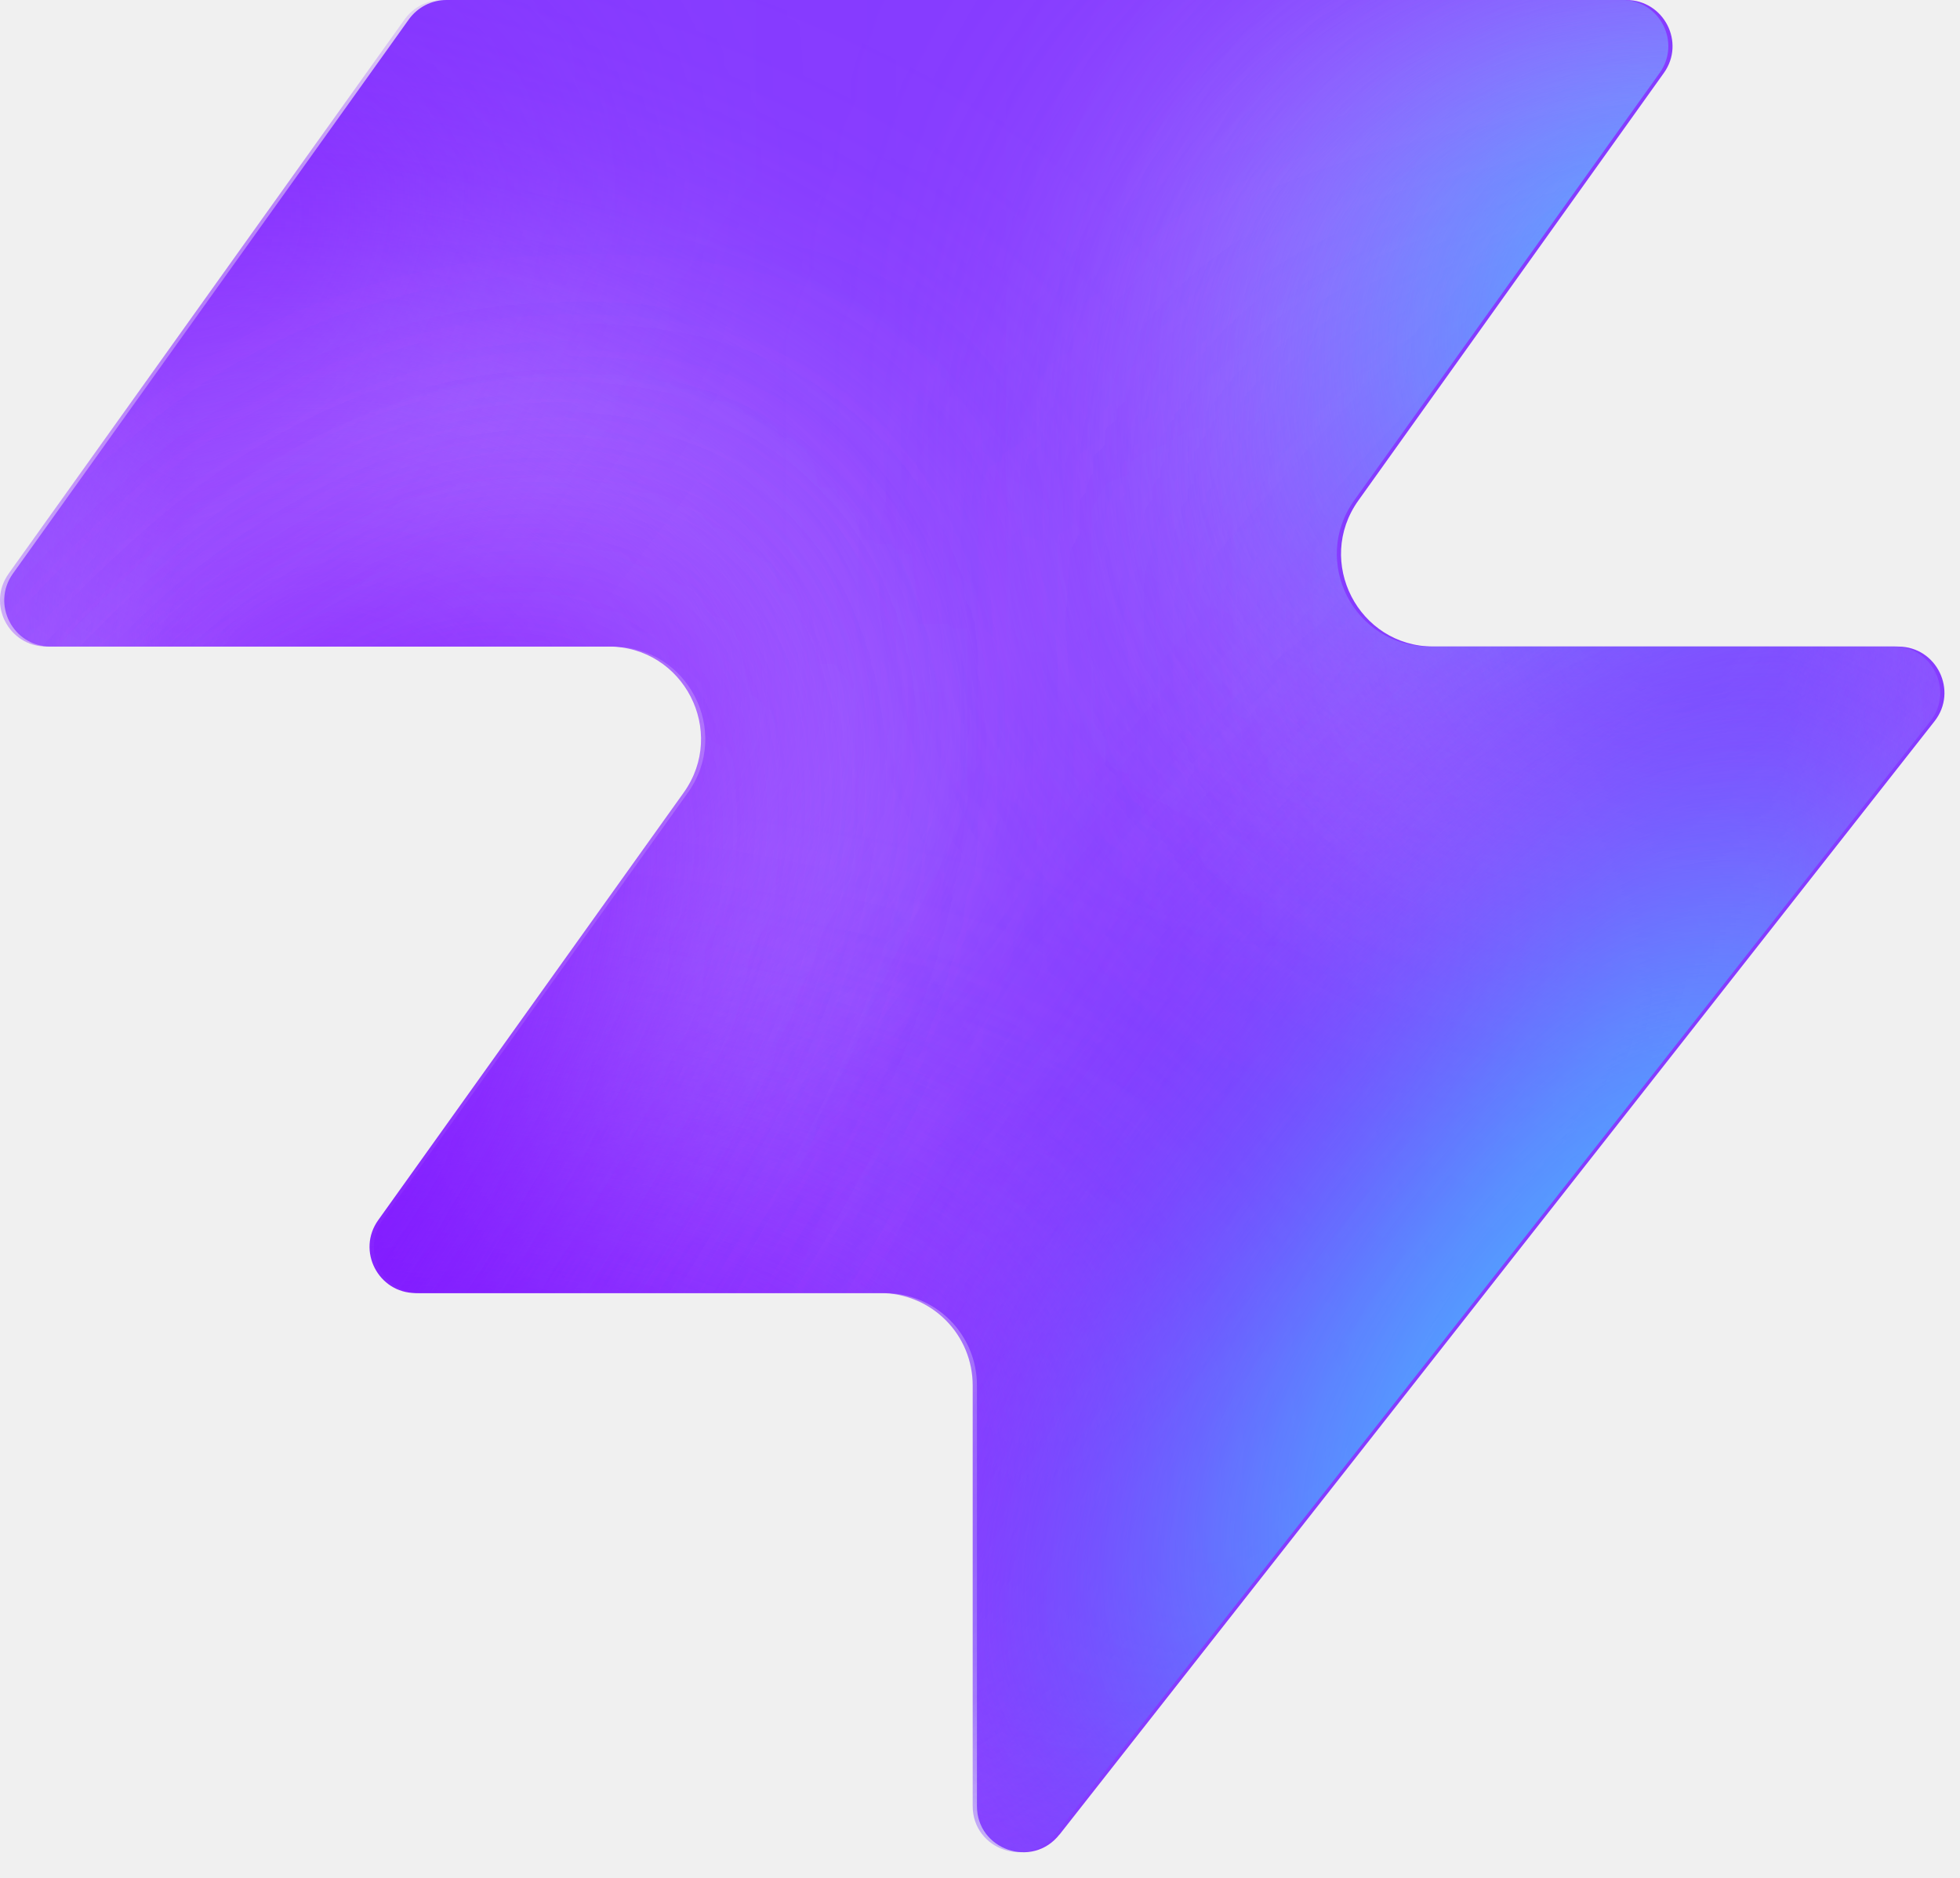
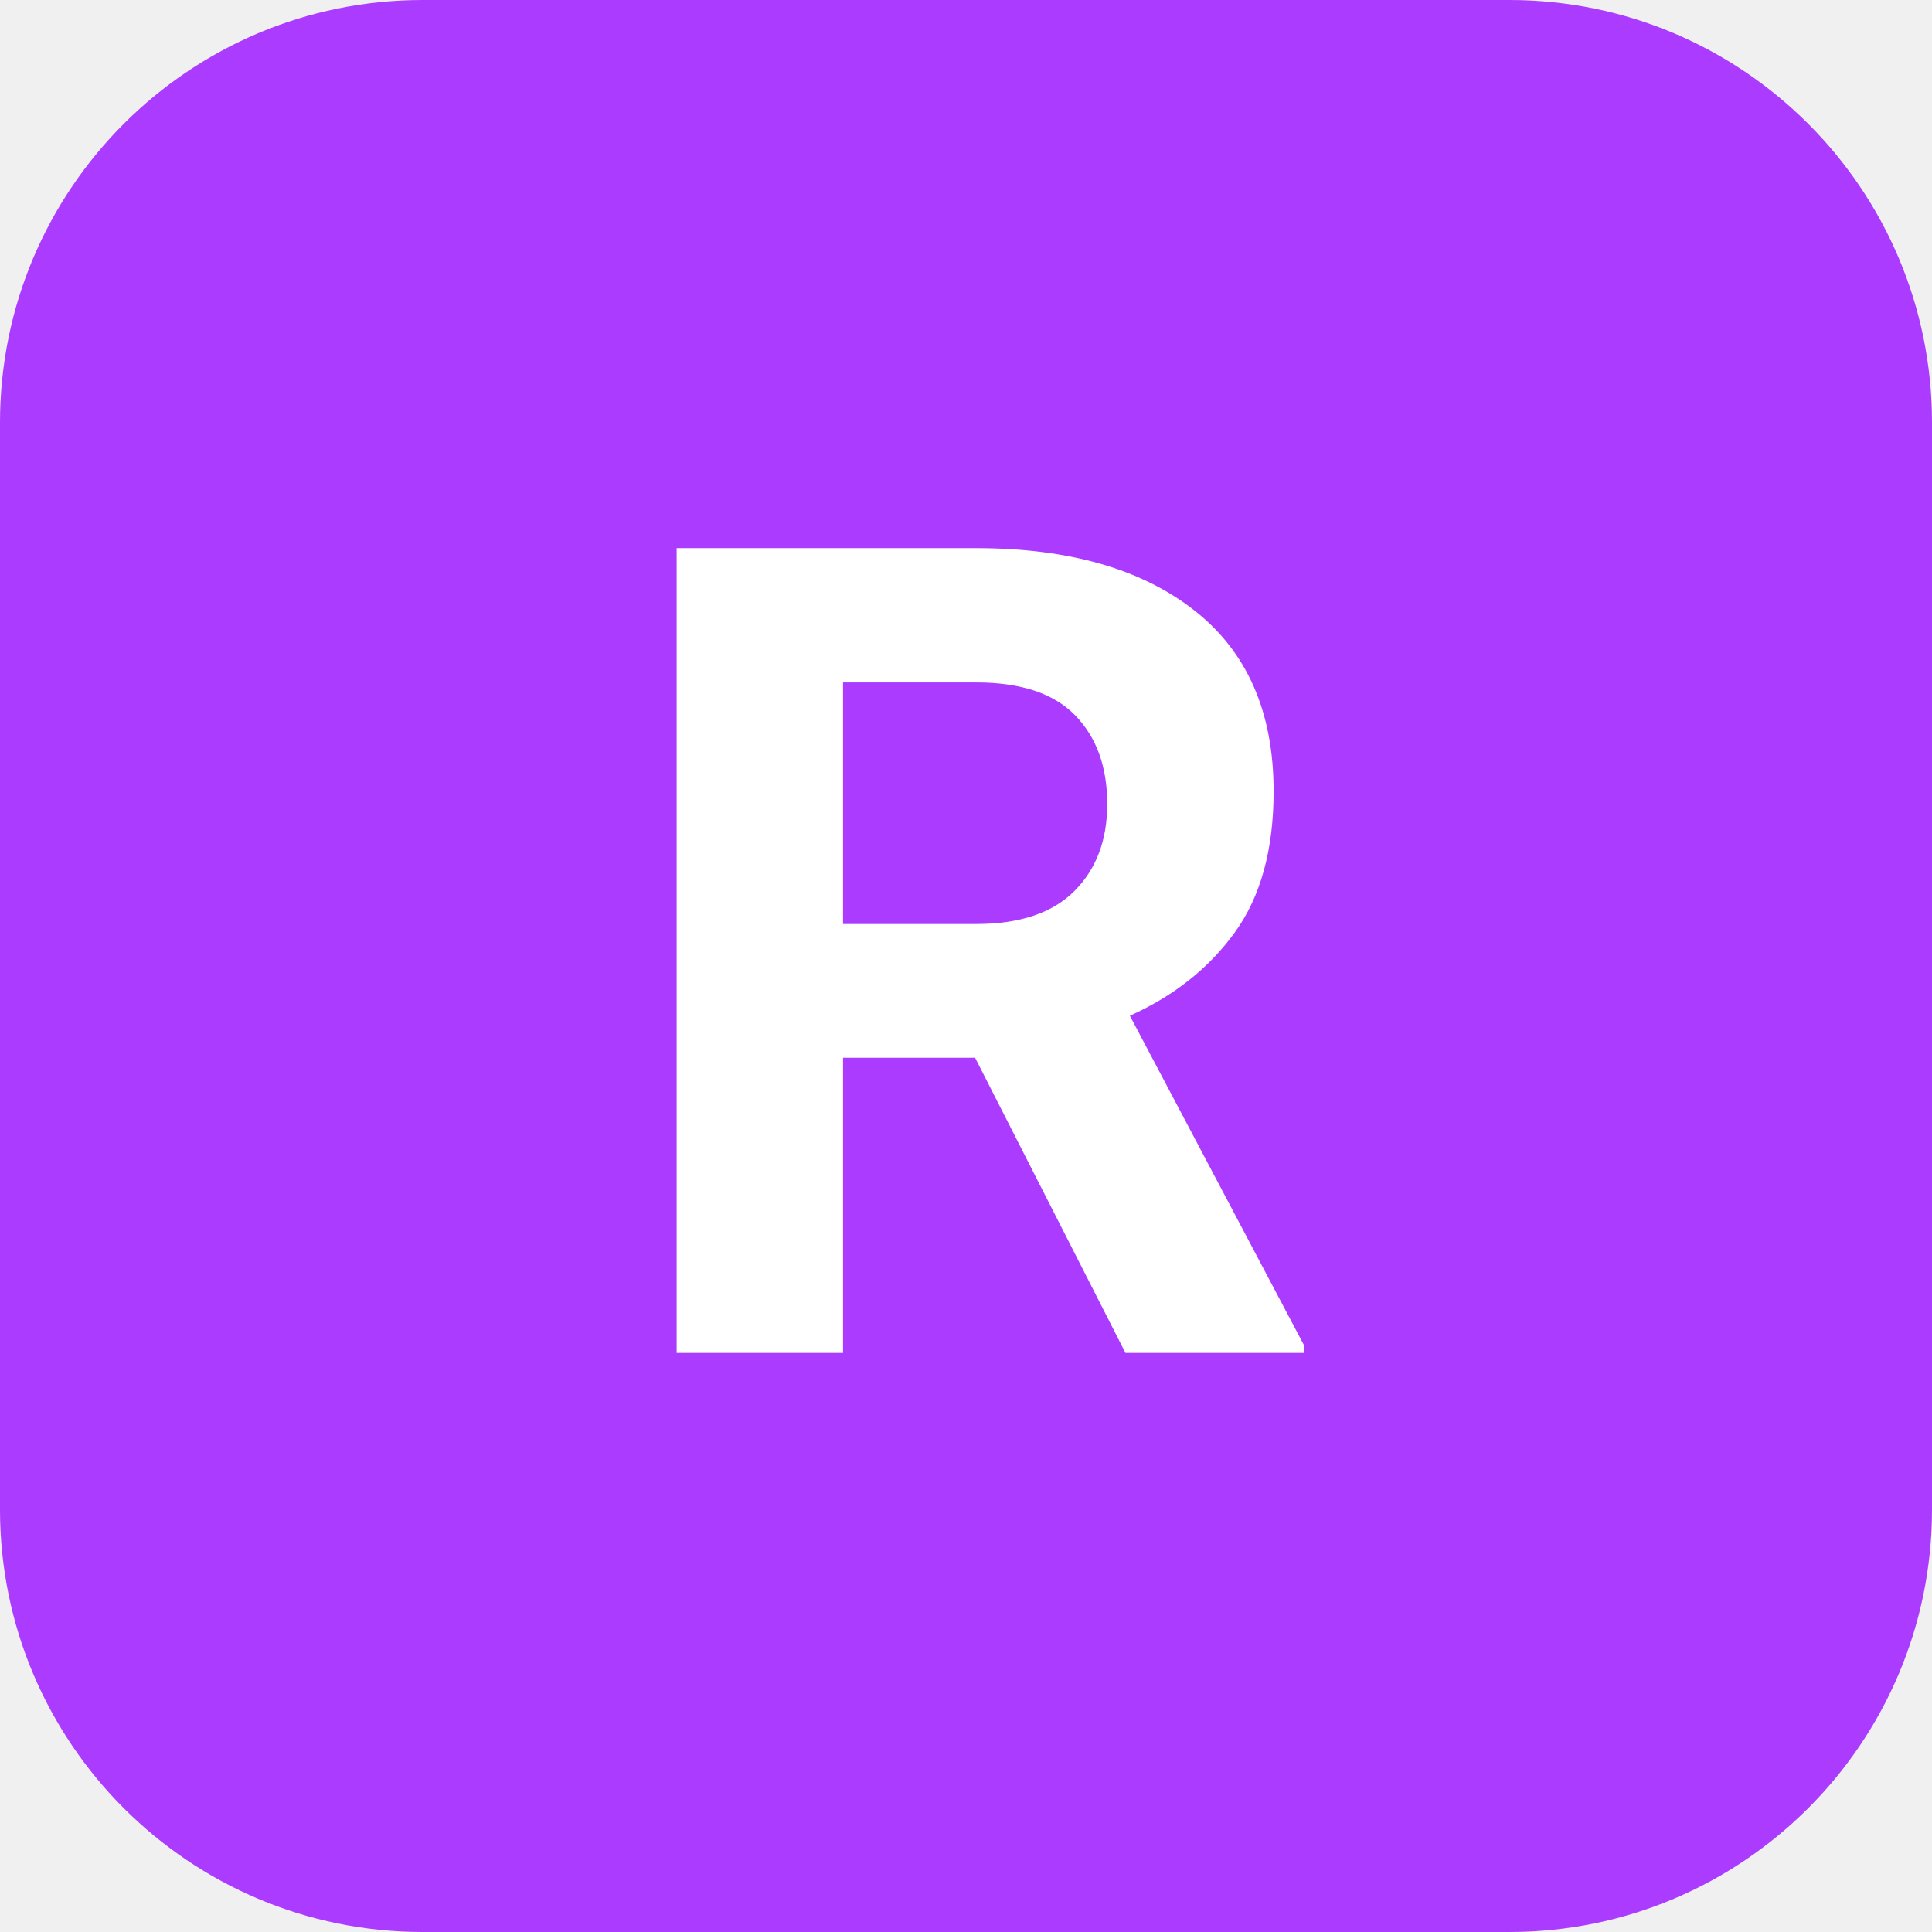
- <svg xmlns="http://www.w3.org/2000/svg" width="48" height="46" fill="none" viewBox="0 0 48 46">
-   <path fill="#863bff" d="M25.946 44.938c-.664.845-2.021.375-2.021-.698V33.937a2.26 2.26 0 0 0-2.262-2.262H10.287c-.92 0-1.456-1.04-.92-1.788l7.48-10.471c1.07-1.497 0-3.578-1.842-3.578H1.237c-.92 0-1.456-1.04-.92-1.788L10.013.474c.214-.297.556-.474.92-.474h28.894c.92 0 1.456 1.04.92 1.788l-7.48 10.471c-1.07 1.498 0 3.579 1.842 3.579h11.377c.943 0 1.473 1.088.89 1.83L25.947 44.94z" style="fill:#863bff;fill:color(display-p3 .525 .23 1);fill-opacity:1" />
-   <mask id="a" width="48" height="46" x="0" y="0" maskUnits="userSpaceOnUse" style="mask-type:alpha">
-     <path fill="#000" d="M25.842 44.938c-.664.844-2.021.375-2.021-.698V33.937a2.26 2.26 0 0 0-2.262-2.262H10.183c-.92 0-1.456-1.04-.92-1.788l7.48-10.471c1.07-1.498 0-3.579-1.842-3.579H1.133c-.92 0-1.456-1.04-.92-1.787L9.91.473c.214-.297.556-.474.92-.474h28.894c.92 0 1.456 1.04.92 1.788l-7.48 10.471c-1.07 1.498 0 3.578 1.842 3.578h11.377c.943 0 1.473 1.088.89 1.832L25.843 44.94z" style="fill:#000;fill-opacity:1" />
-   </mask>
-   <g mask="url(#a)">
-     <g filter="url(#b)">
-       <ellipse cx="5.508" cy="14.704" fill="#ede6ff" rx="5.508" ry="14.704" style="fill:#ede6ff;fill:color(display-p3 .927 .903 1);fill-opacity:1" transform="matrix(.00324 1 1 -.00324 -4.47 31.516)" />
-     </g>
-     <g filter="url(#c)">
-       <ellipse cx="10.399" cy="29.851" fill="#ede6ff" rx="10.399" ry="29.851" style="fill:#ede6ff;fill:color(display-p3 .927 .903 1);fill-opacity:1" transform="matrix(.00324 1 1 -.00324 -39.328 7.883)" />
-     </g>
-     <g filter="url(#d)">
-       <ellipse cx="5.508" cy="30.487" fill="#7e14ff" rx="5.508" ry="30.487" style="fill:#7e14ff;fill:color(display-p3 .492 .077 1);fill-opacity:1" transform="rotate(89.814 -25.913 -14.639)scale(1 -1)" />
-     </g>
-     <g filter="url(#e)">
-       <ellipse cx="5.508" cy="30.599" fill="#7e14ff" rx="5.508" ry="30.599" style="fill:#7e14ff;fill:color(display-p3 .492 .077 1);fill-opacity:1" transform="rotate(89.814 -32.644 -3.334)scale(1 -1)" />
-     </g>
-     <g filter="url(#f)">
-       <ellipse cx="5.508" cy="30.599" fill="#7e14ff" rx="5.508" ry="30.599" style="fill:#7e14ff;fill:color(display-p3 .492 .077 1);fill-opacity:1" transform="matrix(.00324 1 1 -.00324 -34.34 30.47)" />
-     </g>
-     <g filter="url(#g)">
-       <ellipse cx="14.072" cy="22.078" fill="#ede6ff" rx="14.072" ry="22.078" style="fill:#ede6ff;fill:color(display-p3 .927 .903 1);fill-opacity:1" transform="rotate(93.35 24.506 48.493)scale(-1 1)" />
-     </g>
-     <g filter="url(#h)">
-       <ellipse cx="3.47" cy="21.501" fill="#7e14ff" rx="3.47" ry="21.501" style="fill:#7e14ff;fill:color(display-p3 .492 .077 1);fill-opacity:1" transform="rotate(89.009 28.708 47.59)scale(-1 1)" />
-     </g>
-     <g filter="url(#i)">
-       <ellipse cx="3.47" cy="21.501" fill="#7e14ff" rx="3.47" ry="21.501" style="fill:#7e14ff;fill:color(display-p3 .492 .077 1);fill-opacity:1" transform="rotate(89.009 28.708 47.59)scale(-1 1)" />
-     </g>
-     <g filter="url(#j)">
-       <ellipse cx=".387" cy="8.972" fill="#7e14ff" rx="4.407" ry="29.108" style="fill:#7e14ff;fill:color(display-p3 .492 .077 1);fill-opacity:1" transform="rotate(39.51 .387 8.972)" />
-     </g>
-     <g filter="url(#k)">
-       <ellipse cx="47.523" cy="-6.092" fill="#7e14ff" rx="4.407" ry="29.108" style="fill:#7e14ff;fill:color(display-p3 .492 .077 1);fill-opacity:1" transform="rotate(37.892 47.523 -6.092)" />
-     </g>
-     <g filter="url(#l)">
-       <ellipse cx="41.412" cy="6.333" fill="#47bfff" rx="5.971" ry="9.665" style="fill:#47bfff;fill:color(display-p3 .28 .748 1);fill-opacity:1" transform="rotate(37.892 41.412 6.333)" />
-     </g>
-     <g filter="url(#m)">
-       <ellipse cx="-1.879" cy="38.332" fill="#7e14ff" rx="4.407" ry="29.108" style="fill:#7e14ff;fill:color(display-p3 .492 .077 1);fill-opacity:1" transform="rotate(37.892 -1.88 38.332)" />
-     </g>
-     <g filter="url(#n)">
-       <ellipse cx="-1.879" cy="38.332" fill="#7e14ff" rx="4.407" ry="29.108" style="fill:#7e14ff;fill:color(display-p3 .492 .077 1);fill-opacity:1" transform="rotate(37.892 -1.88 38.332)" />
-     </g>
-     <g filter="url(#o)">
-       <ellipse cx="35.651" cy="29.907" fill="#7e14ff" rx="4.407" ry="29.108" style="fill:#7e14ff;fill:color(display-p3 .492 .077 1);fill-opacity:1" transform="rotate(37.892 35.651 29.907)" />
-     </g>
-     <g filter="url(#p)">
-       <ellipse cx="38.418" cy="32.4" fill="#47bfff" rx="5.971" ry="15.297" style="fill:#47bfff;fill:color(display-p3 .28 .748 1);fill-opacity:1" transform="rotate(37.892 38.418 32.4)" />
-     </g>
-   </g>
-   <defs>
-     <filter id="b" width="60.045" height="41.654" x="-19.77" y="16.149" color-interpolation-filters="sRGB" filterUnits="userSpaceOnUse">
-       <feFlood flood-opacity="0" result="BackgroundImageFix" />
-       <feBlend in="SourceGraphic" in2="BackgroundImageFix" result="shape" />
-       <feGaussianBlur result="effect1_foregroundBlur_2002_17158" stdDeviation="7.659" />
-     </filter>
-     <filter id="c" width="90.34" height="51.437" x="-54.613" y="-7.533" color-interpolation-filters="sRGB" filterUnits="userSpaceOnUse">
-       <feFlood flood-opacity="0" result="BackgroundImageFix" />
-       <feBlend in="SourceGraphic" in2="BackgroundImageFix" result="shape" />
-       <feGaussianBlur result="effect1_foregroundBlur_2002_17158" stdDeviation="7.659" />
-     </filter>
-     <filter id="d" width="79.355" height="29.4" x="-49.64" y="2.03" color-interpolation-filters="sRGB" filterUnits="userSpaceOnUse">
-       <feFlood flood-opacity="0" result="BackgroundImageFix" />
-       <feBlend in="SourceGraphic" in2="BackgroundImageFix" result="shape" />
-       <feGaussianBlur result="effect1_foregroundBlur_2002_17158" stdDeviation="4.596" />
-     </filter>
-     <filter id="e" width="79.579" height="29.4" x="-45.045" y="20.029" color-interpolation-filters="sRGB" filterUnits="userSpaceOnUse">
-       <feFlood flood-opacity="0" result="BackgroundImageFix" />
-       <feBlend in="SourceGraphic" in2="BackgroundImageFix" result="shape" />
-       <feGaussianBlur result="effect1_foregroundBlur_2002_17158" stdDeviation="4.596" />
-     </filter>
-     <filter id="f" width="79.579" height="29.4" x="-43.513" y="21.178" color-interpolation-filters="sRGB" filterUnits="userSpaceOnUse">
-       <feFlood flood-opacity="0" result="BackgroundImageFix" />
-       <feBlend in="SourceGraphic" in2="BackgroundImageFix" result="shape" />
-       <feGaussianBlur result="effect1_foregroundBlur_2002_17158" stdDeviation="4.596" />
-     </filter>
-     <filter id="g" width="74.749" height="58.852" x="15.756" y="-17.901" color-interpolation-filters="sRGB" filterUnits="userSpaceOnUse">
-       <feFlood flood-opacity="0" result="BackgroundImageFix" />
-       <feBlend in="SourceGraphic" in2="BackgroundImageFix" result="shape" />
-       <feGaussianBlur result="effect1_foregroundBlur_2002_17158" stdDeviation="7.659" />
-     </filter>
-     <filter id="h" width="61.377" height="25.362" x="23.548" y="2.284" color-interpolation-filters="sRGB" filterUnits="userSpaceOnUse">
-       <feFlood flood-opacity="0" result="BackgroundImageFix" />
-       <feBlend in="SourceGraphic" in2="BackgroundImageFix" result="shape" />
-       <feGaussianBlur result="effect1_foregroundBlur_2002_17158" stdDeviation="4.596" />
-     </filter>
-     <filter id="i" width="61.377" height="25.362" x="23.548" y="2.284" color-interpolation-filters="sRGB" filterUnits="userSpaceOnUse">
-       <feFlood flood-opacity="0" result="BackgroundImageFix" />
-       <feBlend in="SourceGraphic" in2="BackgroundImageFix" result="shape" />
-       <feGaussianBlur result="effect1_foregroundBlur_2002_17158" stdDeviation="4.596" />
-     </filter>
-     <filter id="j" width="56.045" height="63.649" x="-27.636" y="-22.853" color-interpolation-filters="sRGB" filterUnits="userSpaceOnUse">
-       <feFlood flood-opacity="0" result="BackgroundImageFix" />
-       <feBlend in="SourceGraphic" in2="BackgroundImageFix" result="shape" />
-       <feGaussianBlur result="effect1_foregroundBlur_2002_17158" stdDeviation="4.596" />
-     </filter>
-     <filter id="k" width="54.814" height="64.646" x="20.116" y="-38.415" color-interpolation-filters="sRGB" filterUnits="userSpaceOnUse">
-       <feFlood flood-opacity="0" result="BackgroundImageFix" />
-       <feBlend in="SourceGraphic" in2="BackgroundImageFix" result="shape" />
-       <feGaussianBlur result="effect1_foregroundBlur_2002_17158" stdDeviation="4.596" />
-     </filter>
-     <filter id="l" width="33.541" height="35.313" x="24.641" y="-11.323" color-interpolation-filters="sRGB" filterUnits="userSpaceOnUse">
-       <feFlood flood-opacity="0" result="BackgroundImageFix" />
-       <feBlend in="SourceGraphic" in2="BackgroundImageFix" result="shape" />
-       <feGaussianBlur result="effect1_foregroundBlur_2002_17158" stdDeviation="4.596" />
-     </filter>
-     <filter id="m" width="54.814" height="64.646" x="-29.286" y="6.009" color-interpolation-filters="sRGB" filterUnits="userSpaceOnUse">
-       <feFlood flood-opacity="0" result="BackgroundImageFix" />
-       <feBlend in="SourceGraphic" in2="BackgroundImageFix" result="shape" />
-       <feGaussianBlur result="effect1_foregroundBlur_2002_17158" stdDeviation="4.596" />
-     </filter>
-     <filter id="n" width="54.814" height="64.646" x="-29.286" y="6.009" color-interpolation-filters="sRGB" filterUnits="userSpaceOnUse">
-       <feFlood flood-opacity="0" result="BackgroundImageFix" />
-       <feBlend in="SourceGraphic" in2="BackgroundImageFix" result="shape" />
-       <feGaussianBlur result="effect1_foregroundBlur_2002_17158" stdDeviation="4.596" />
-     </filter>
-     <filter id="o" width="54.814" height="64.646" x="8.244" y="-2.416" color-interpolation-filters="sRGB" filterUnits="userSpaceOnUse">
-       <feFlood flood-opacity="0" result="BackgroundImageFix" />
-       <feBlend in="SourceGraphic" in2="BackgroundImageFix" result="shape" />
-       <feGaussianBlur result="effect1_foregroundBlur_2002_17158" stdDeviation="4.596" />
-     </filter>
-     <filter id="p" width="39.409" height="43.623" x="18.713" y="10.588" color-interpolation-filters="sRGB" filterUnits="userSpaceOnUse">
-       <feFlood flood-opacity="0" result="BackgroundImageFix" />
-       <feBlend in="SourceGraphic" in2="BackgroundImageFix" result="shape" />
-       <feGaussianBlur result="effect1_foregroundBlur_2002_17158" stdDeviation="4.596" />
-     </filter>
-   </defs>
+ <svg xmlns="http://www.w3.org/2000/svg" viewBox="0 0 512 512">
+   <rect width="512" height="512" rx="112" fill="#aa3bff" />
+   <text x="256" y="256" text-anchor="middle" dominant-baseline="central" font-family="system-ui, 'Segoe UI', Roboto, sans-serif" font-weight="700" font-size="300" fill="#ffffff">R</text>
</svg>
